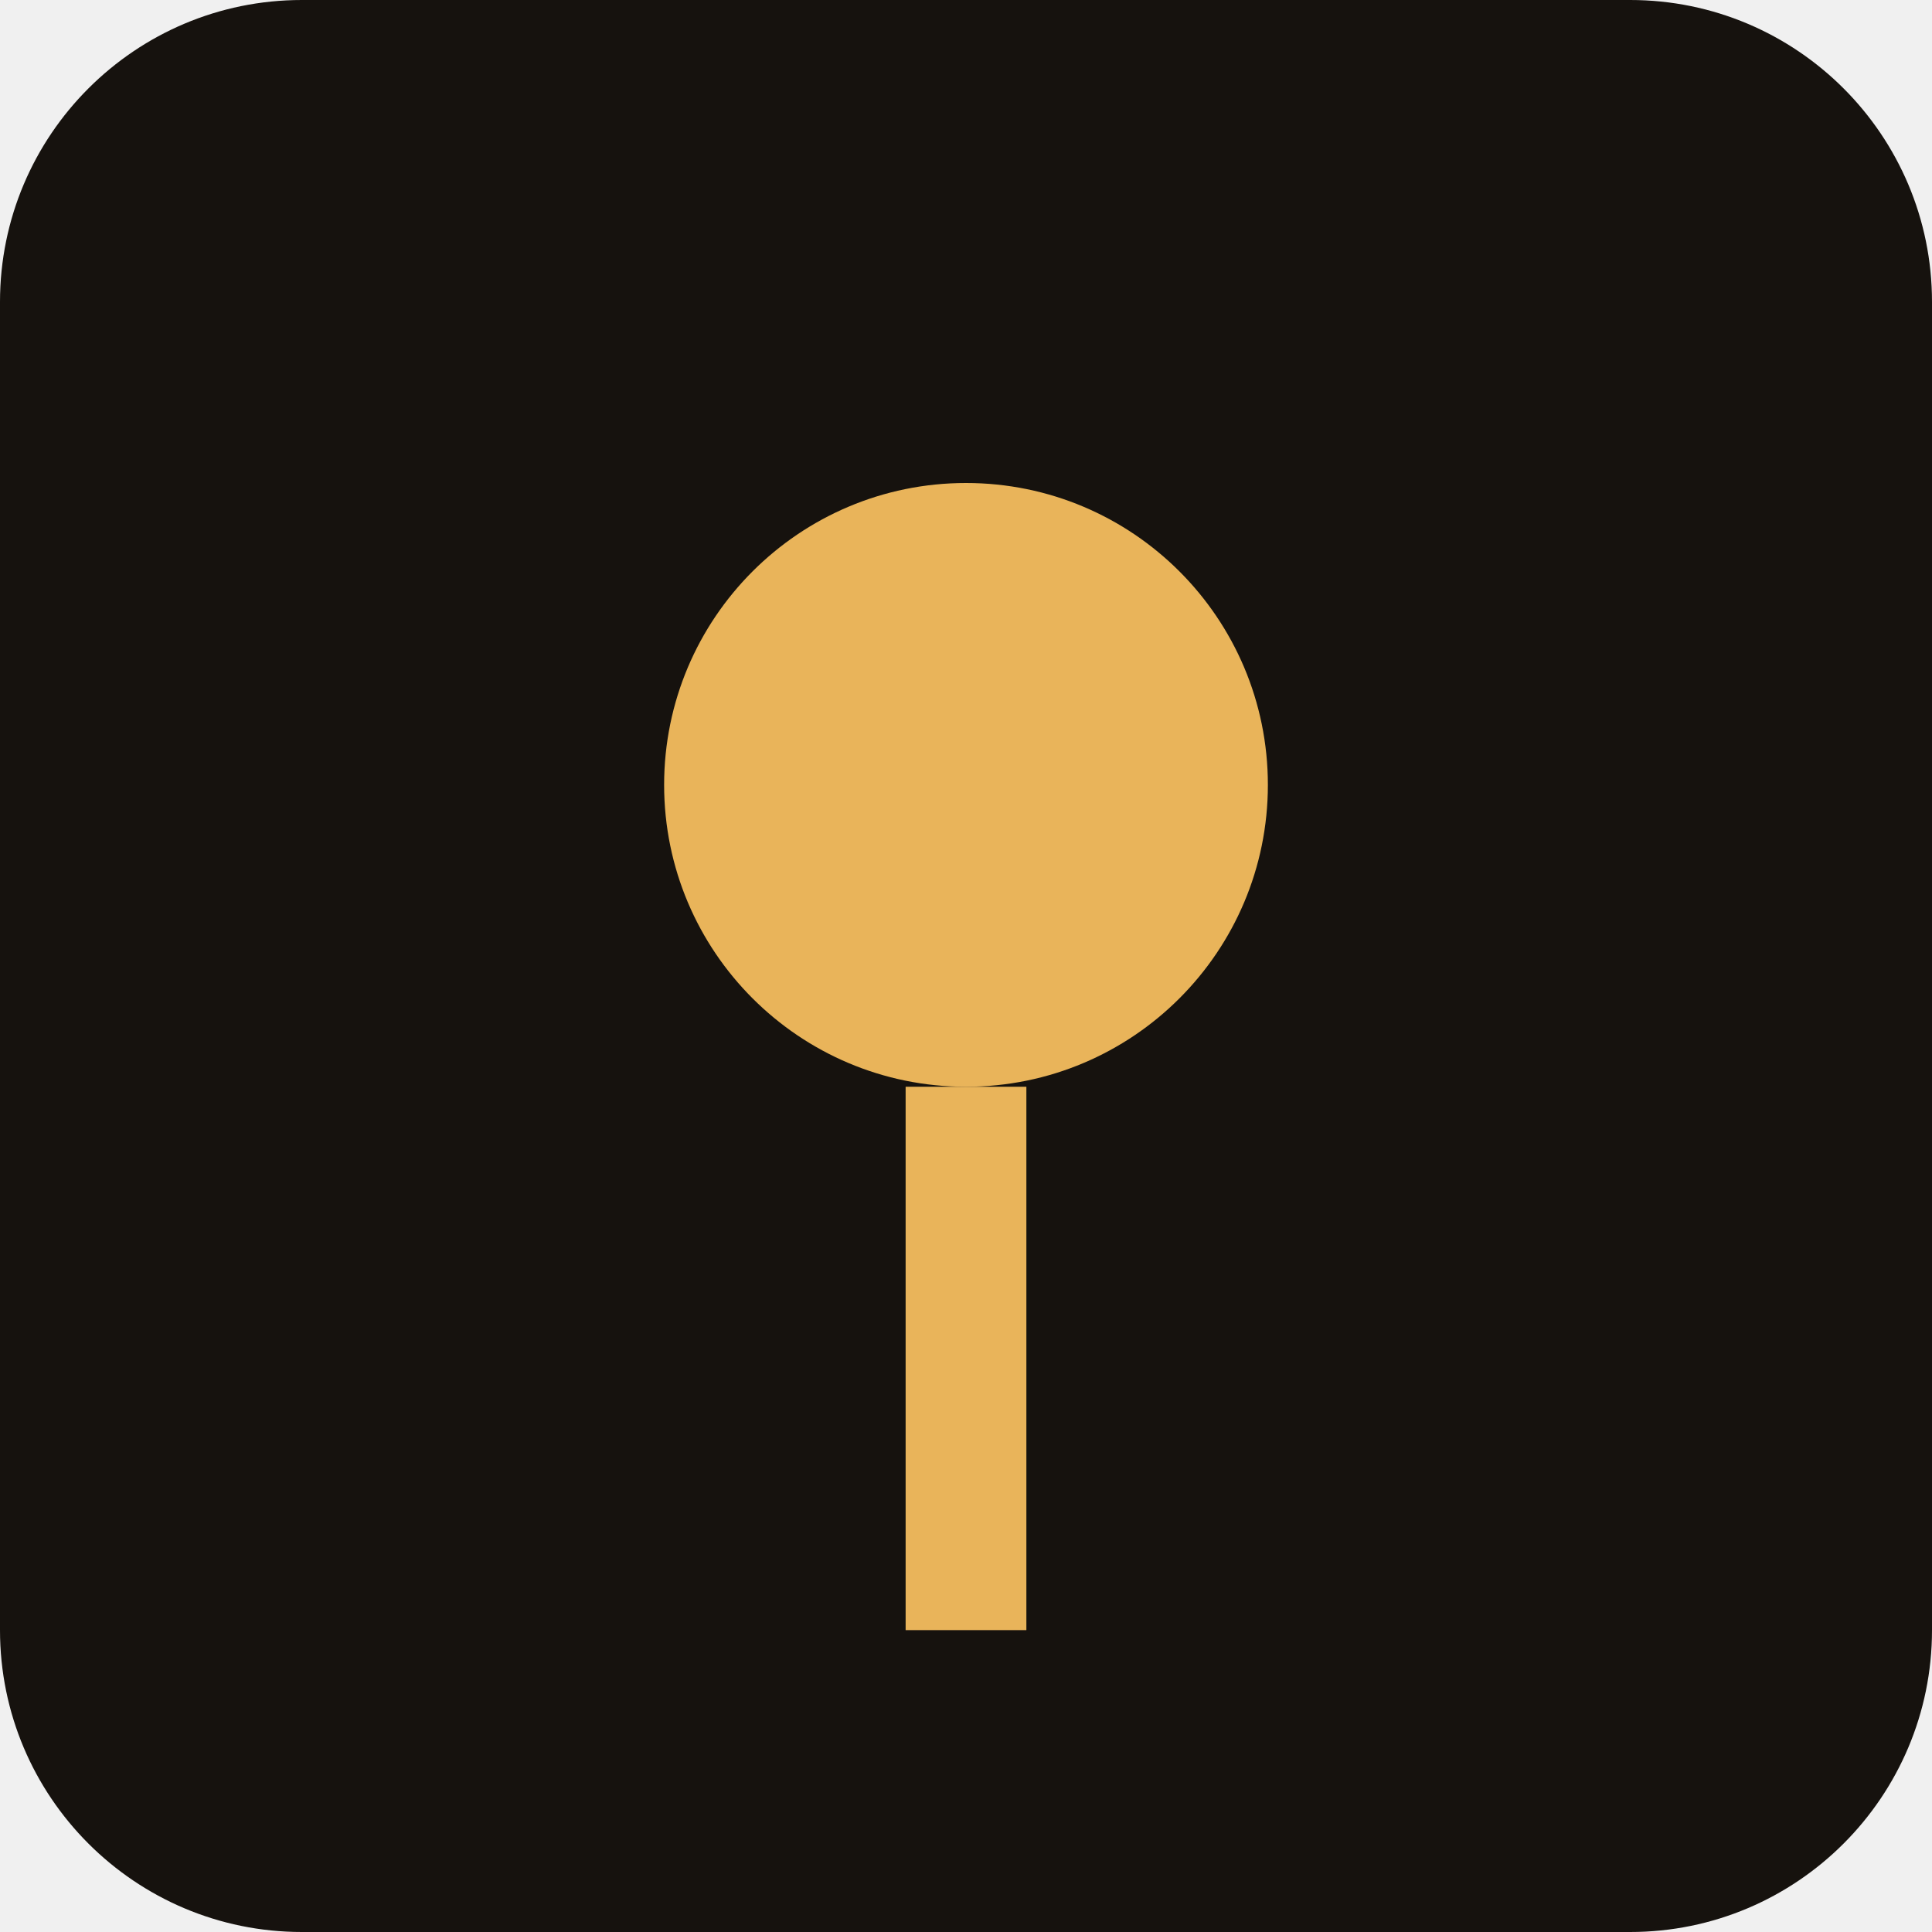
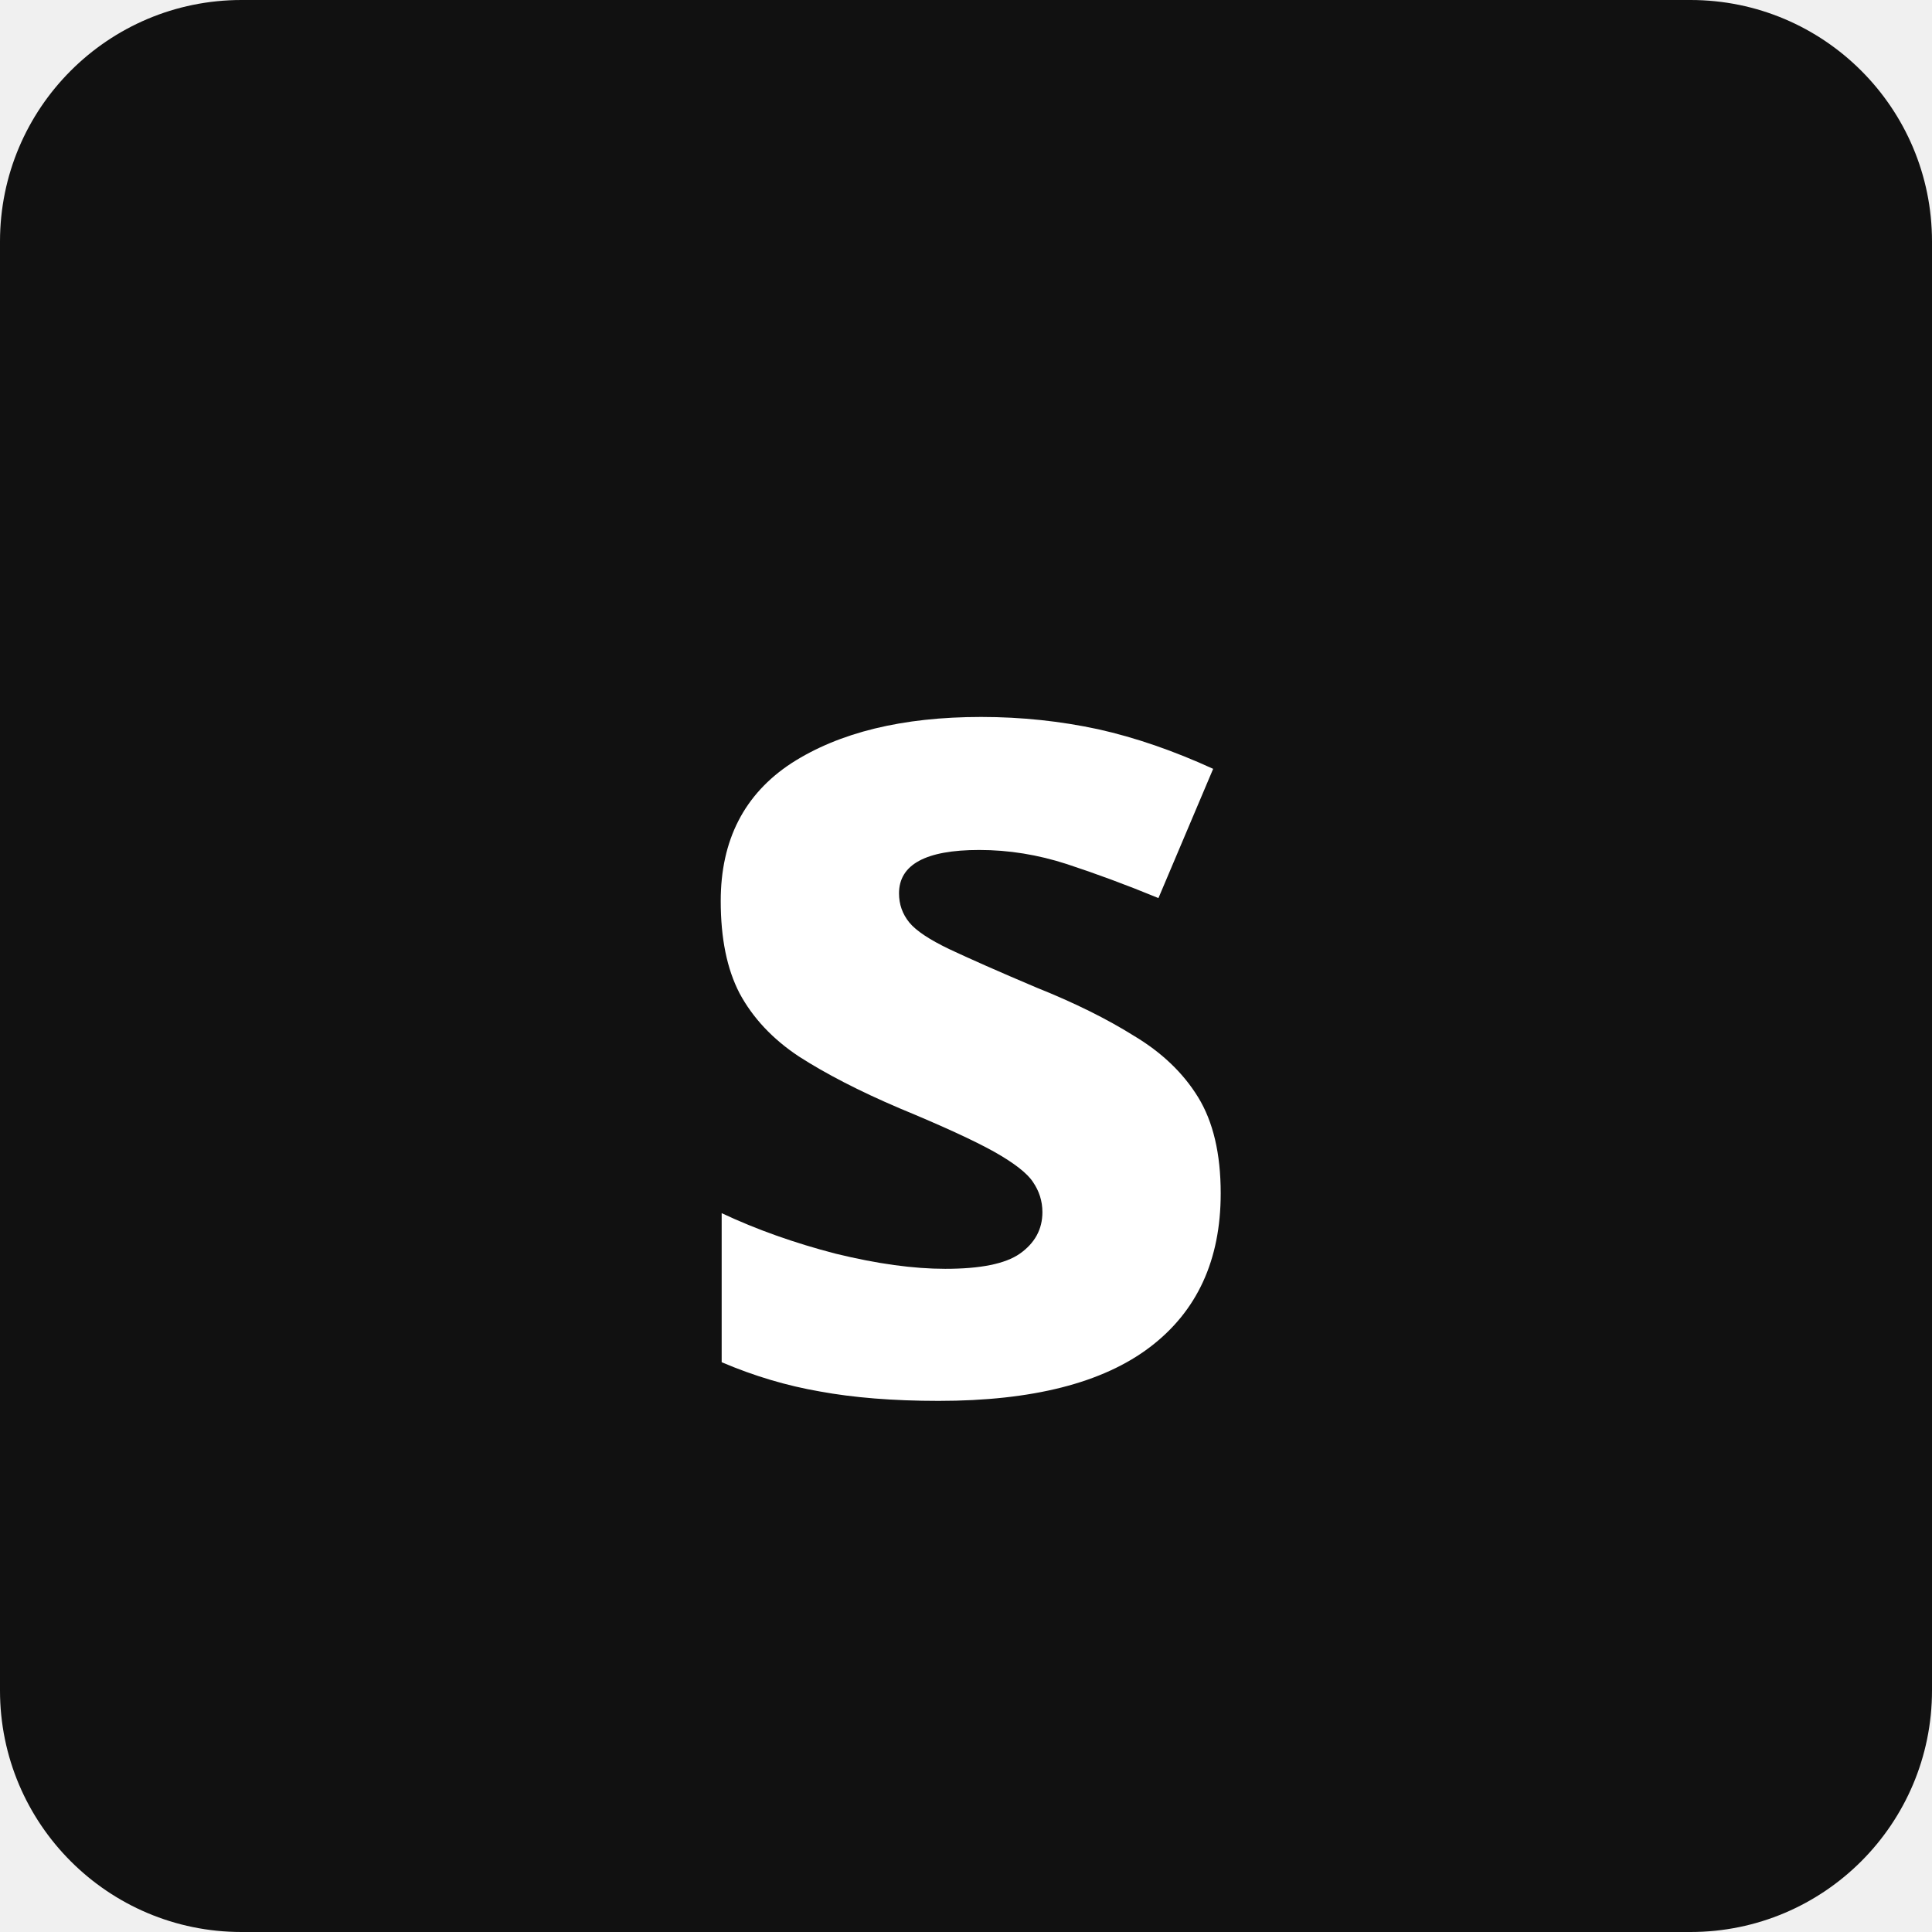
<svg xmlns="http://www.w3.org/2000/svg" viewBox="0 0 32 32">
-   <rect width="32" height="32" rx="5" fill="#16120e" />
-   <circle cx="16" cy="13" r="5" fill="#e9b45a" />
-   <rect x="15" y="18" width="2" height="9" fill="#e9b45a" />
+   <rect width="32" height="32" rx="4" fill="#111" />
+   <text x="16" y="23" font-family="system-ui,sans-serif" font-size="20" font-weight="700" fill="#fff" text-anchor="middle">s</text>
</svg>
